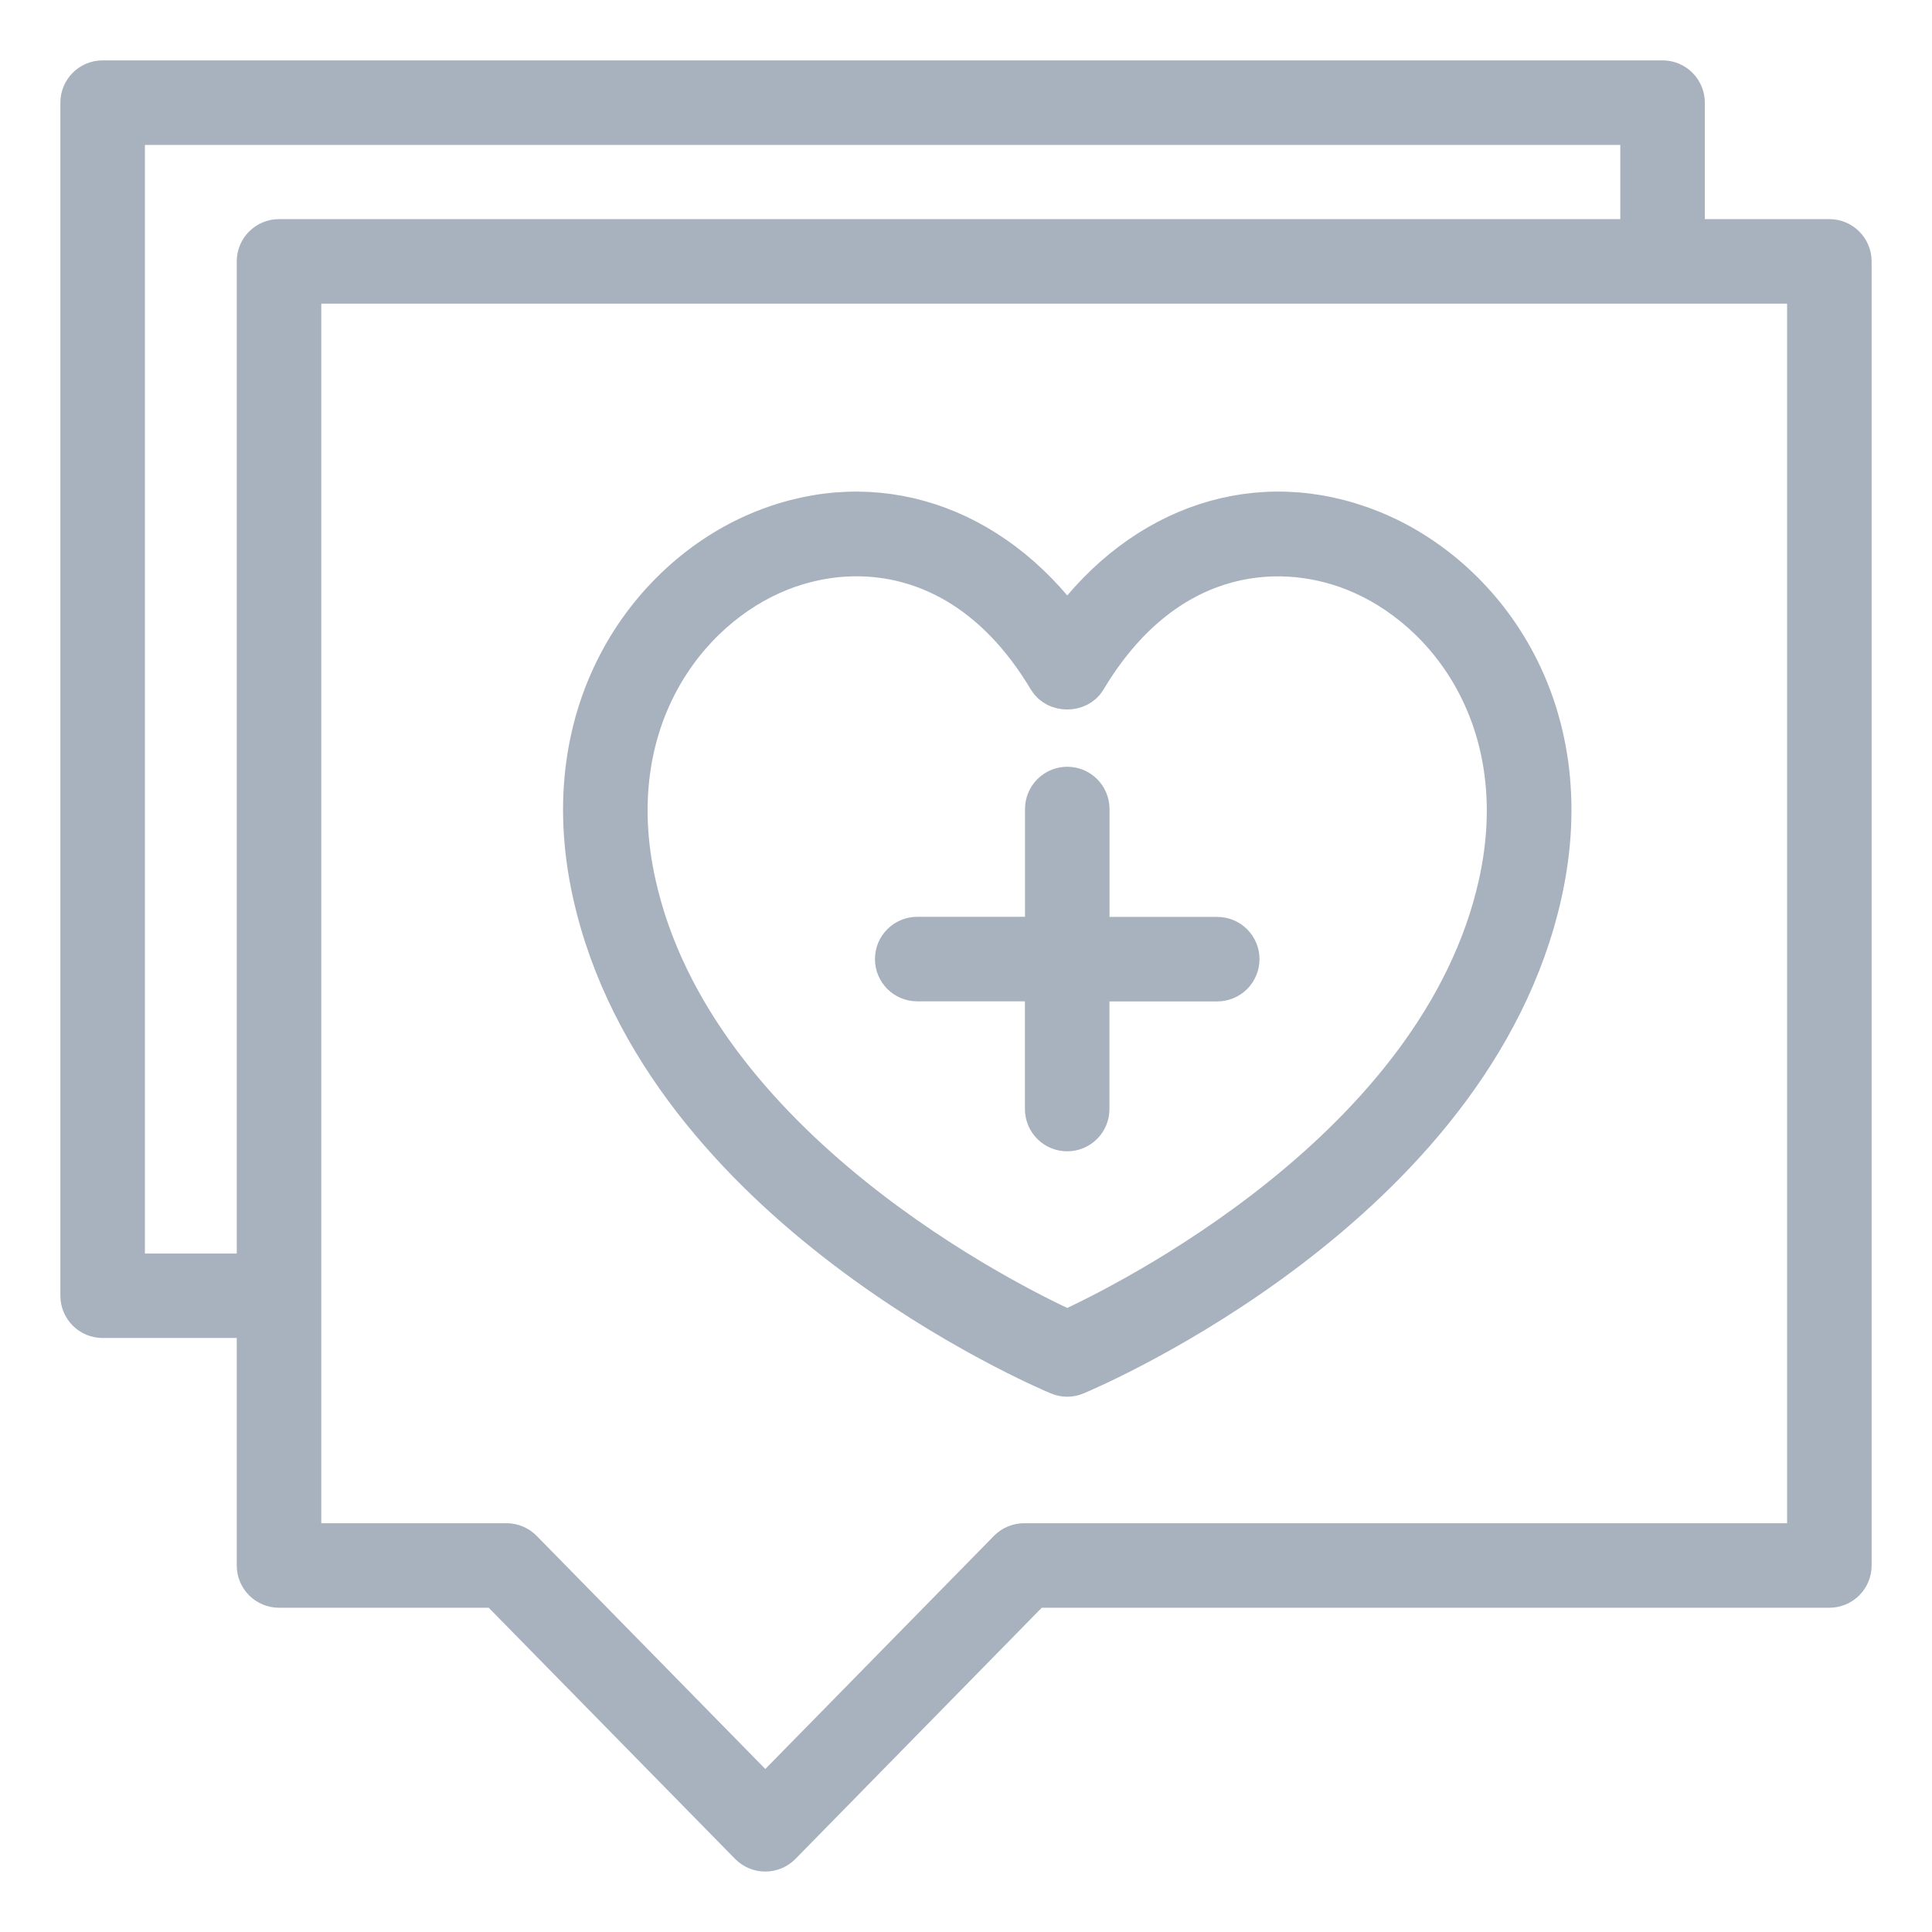
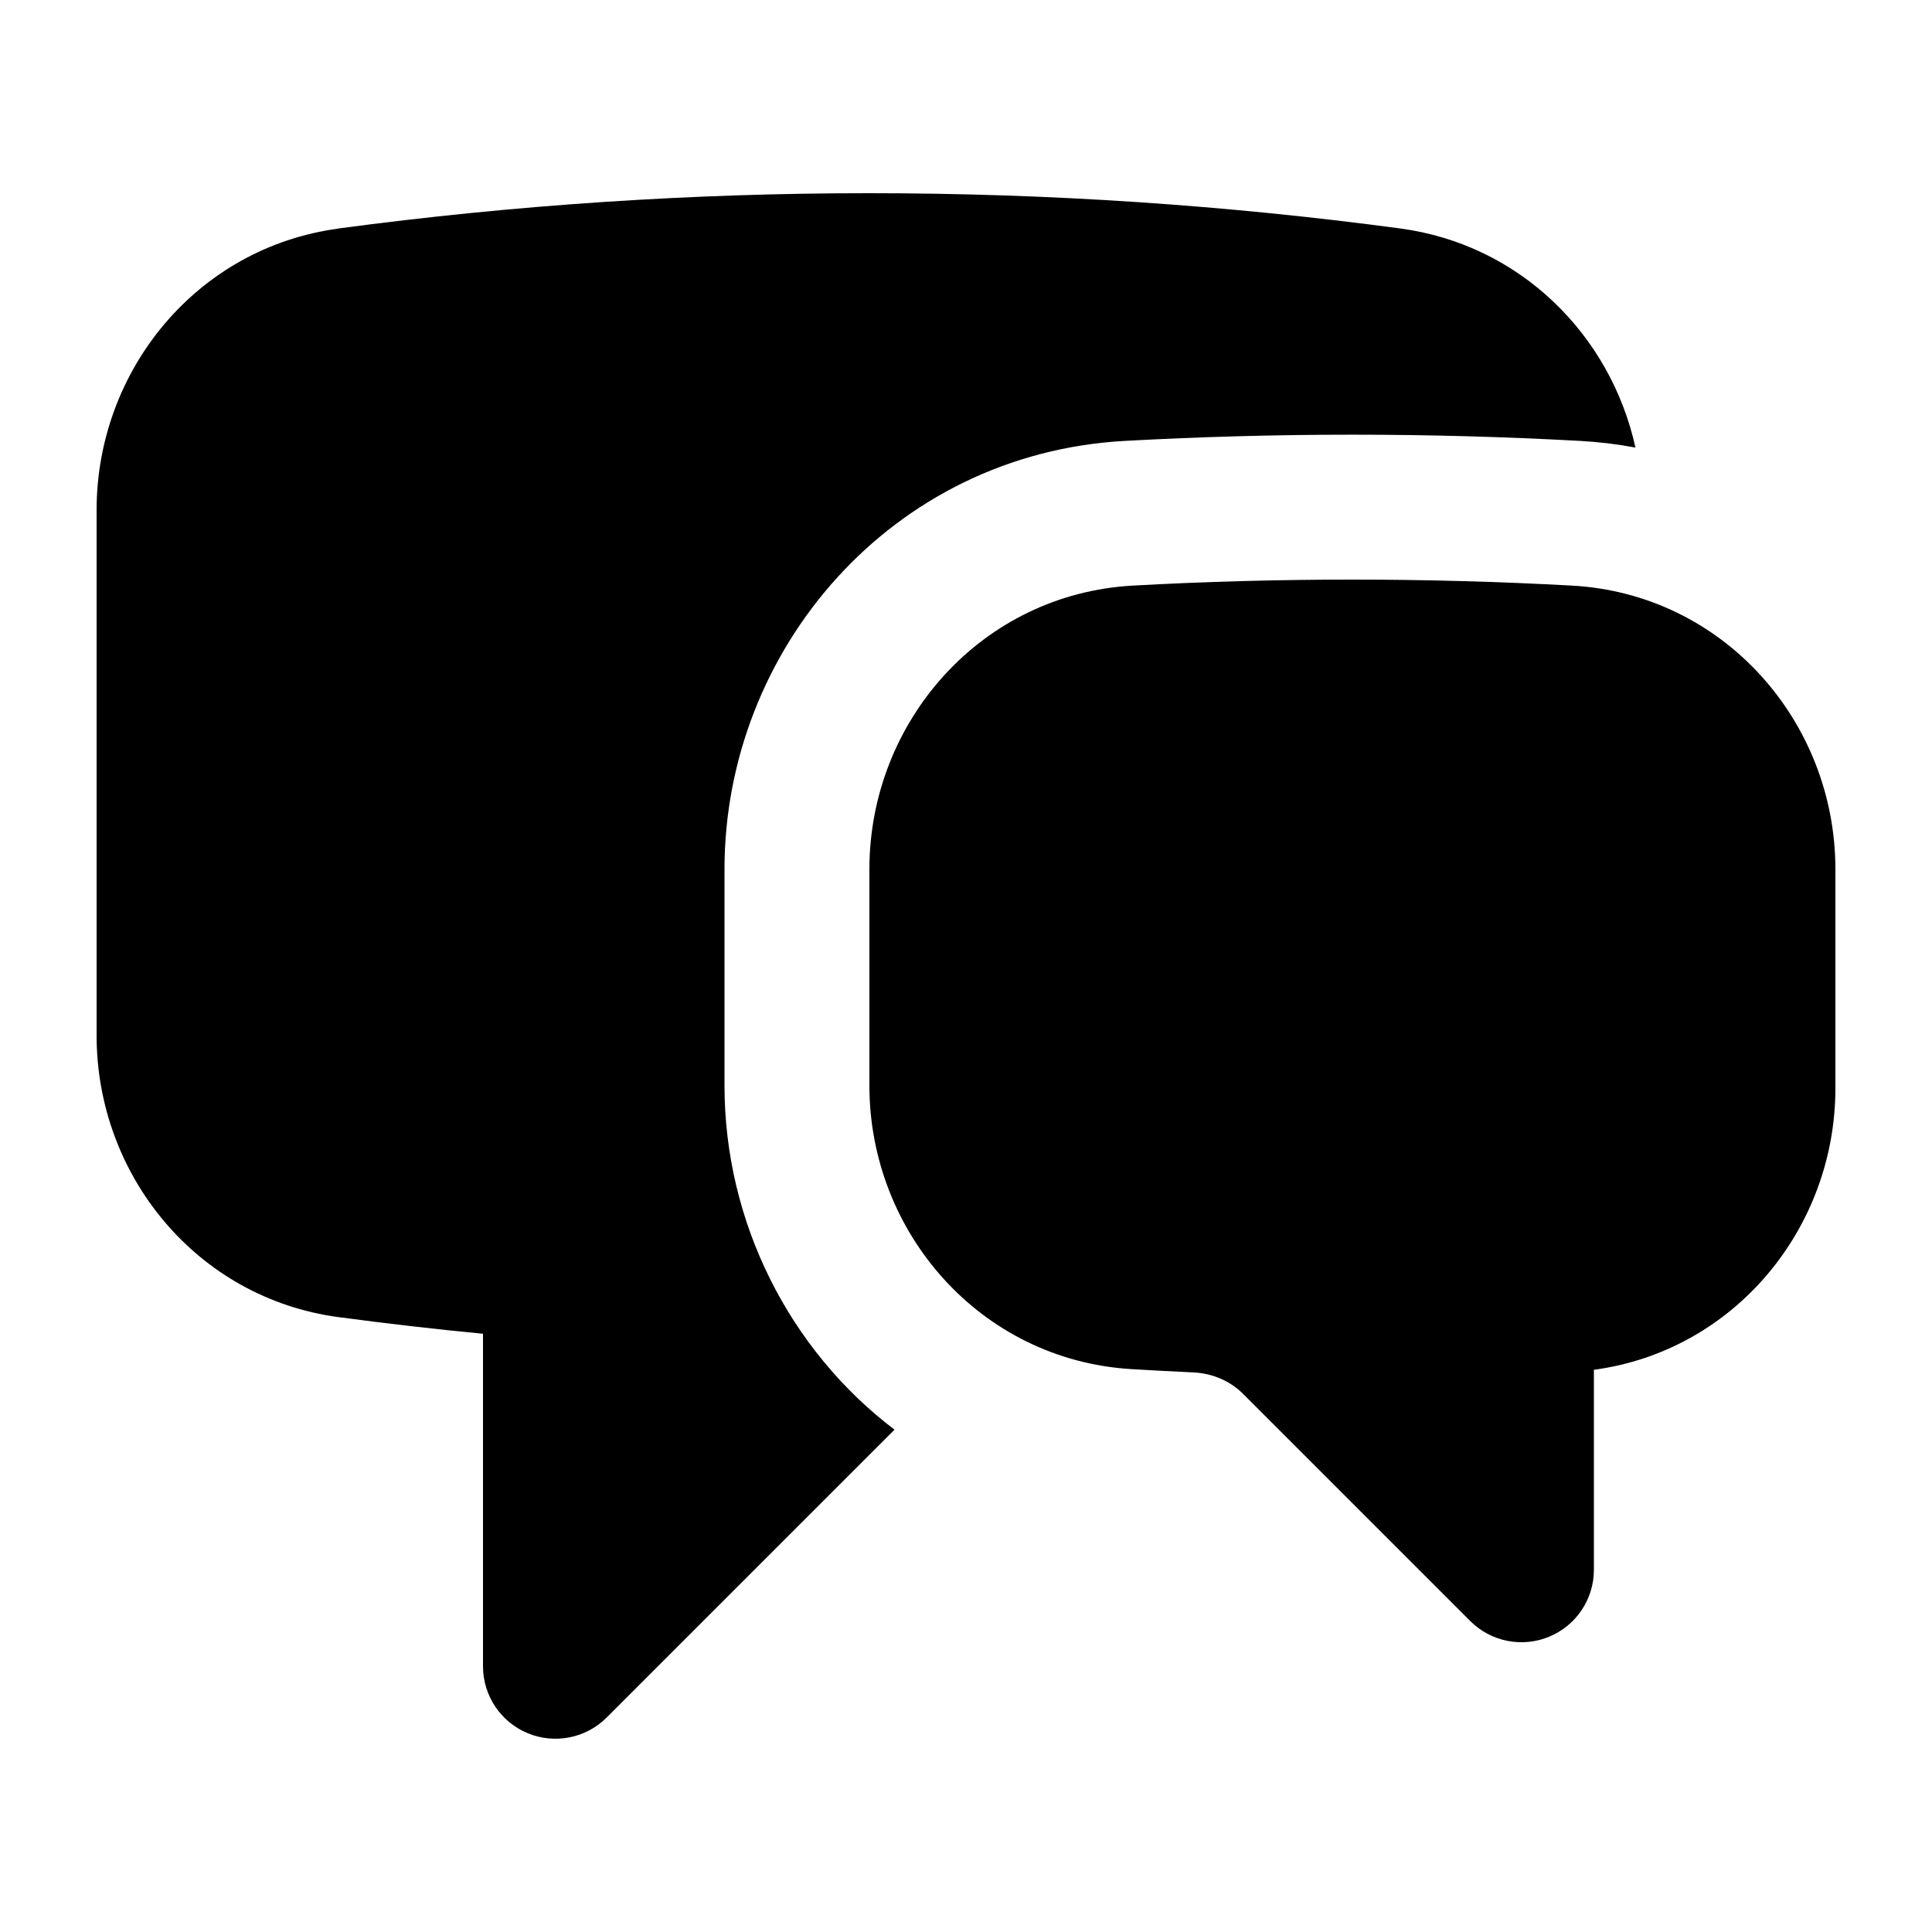
- <svg xmlns="http://www.w3.org/2000/svg" width="20" height="20" viewBox="0 0 24 24" fill="current">
-   <g opacity=".8" fill="#929EAE" stroke="#929EAE" stroke-width=".5">
-     <path d="M11.394 12.189h1.588v1.588a.275.275 0 1 0 .55 0V12.19h1.589a.275.275 0 1 0 0-.55h-1.588V10.05a.275.275 0 1 0-.55 0v1.589h-1.589a.275.275 0 1 0 0 .55Z" />
-     <path d="M13.151 17.079a.273.273 0 0 0 .212 0c.201-.084 4.926-2.1 5.79-5.977.516-2.32-.742-3.97-2.13-4.52-1.383-.551-2.822-.071-3.765 1.218-.944-1.29-2.384-1.768-3.767-1.218-1.387.55-2.645 2.2-2.128 4.52.862 3.877 5.587 5.893 5.788 5.977ZM9.693 7.092c.288-.114.611-.183.947-.183.815 0 1.71.403 2.381 1.53.099.166.373.166.472 0 .949-1.591 2.341-1.738 3.328-1.347 1.177.468 2.24 1.885 1.795 3.89-.733 3.291-4.66 5.222-5.358 5.542-.7-.32-4.626-2.251-5.359-5.542-.447-2.005.617-3.422 1.794-3.89Z" />
-     <path d="M22.725 2.972h-1.797V1.275A.275.275 0 0 0 20.653 1H1.275A.275.275 0 0 0 1 1.275v14.821c0 .152.123.275.275.275h1.916v3.076c0 .152.123.275.275.275h2.71l3.134 3.195a.276.276 0 0 0 .393 0l3.133-3.195h9.889a.275.275 0 0 0 .275-.275v-16.2a.275.275 0 0 0-.275-.275ZM1.55 15.822V1.55h18.828v1.422H3.466a.275.275 0 0 0-.275.275v12.575H1.55Zm20.9 3.35h-9.729a.275.275 0 0 0-.196.083l-3.018 3.077-3.018-3.077a.275.275 0 0 0-.197-.083H3.741V3.522H22.45v15.65Z" />
-   </g>
+ <svg xmlns="http://www.w3.org/2000/svg" viewBox="0 0 20 20" fill="currentColor" className="w-5 h-5">
+   <path d="M3.505 2.365A41.369 41.369 0 019 2c1.863 0 3.697.124 5.495.365 1.247.167 2.18 1.108 2.435 2.268a4.45 4.45 0 00-.577-.069 43.141 43.141 0 00-4.706 0C9.229 4.696 7.5 6.727 7.5 8.998v2.24c0 1.413.67 2.735 1.76 3.562l-2.98 2.98A.75.75 0 015 17.25v-3.443c-.501-.048-1-.106-1.495-.172C2.033 13.438 1 12.162 1 10.72V5.28c0-1.441 1.033-2.717 2.505-2.914z" />
+   <path d="M14 6c-.762 0-1.52.02-2.271.062C10.157 6.148 9 7.472 9 8.998v2.24c0 1.519 1.147 2.839 2.71 2.935.214.013.428.024.642.034.2.009.385.09.518.224l2.35 2.35a.75.75 0 001.28-.531v-2.07c1.453-.195 2.5-1.463 2.5-2.915V8.998c0-1.526-1.157-2.85-2.729-2.936A41.645 41.645 0 0014 6z" />
</svg>
